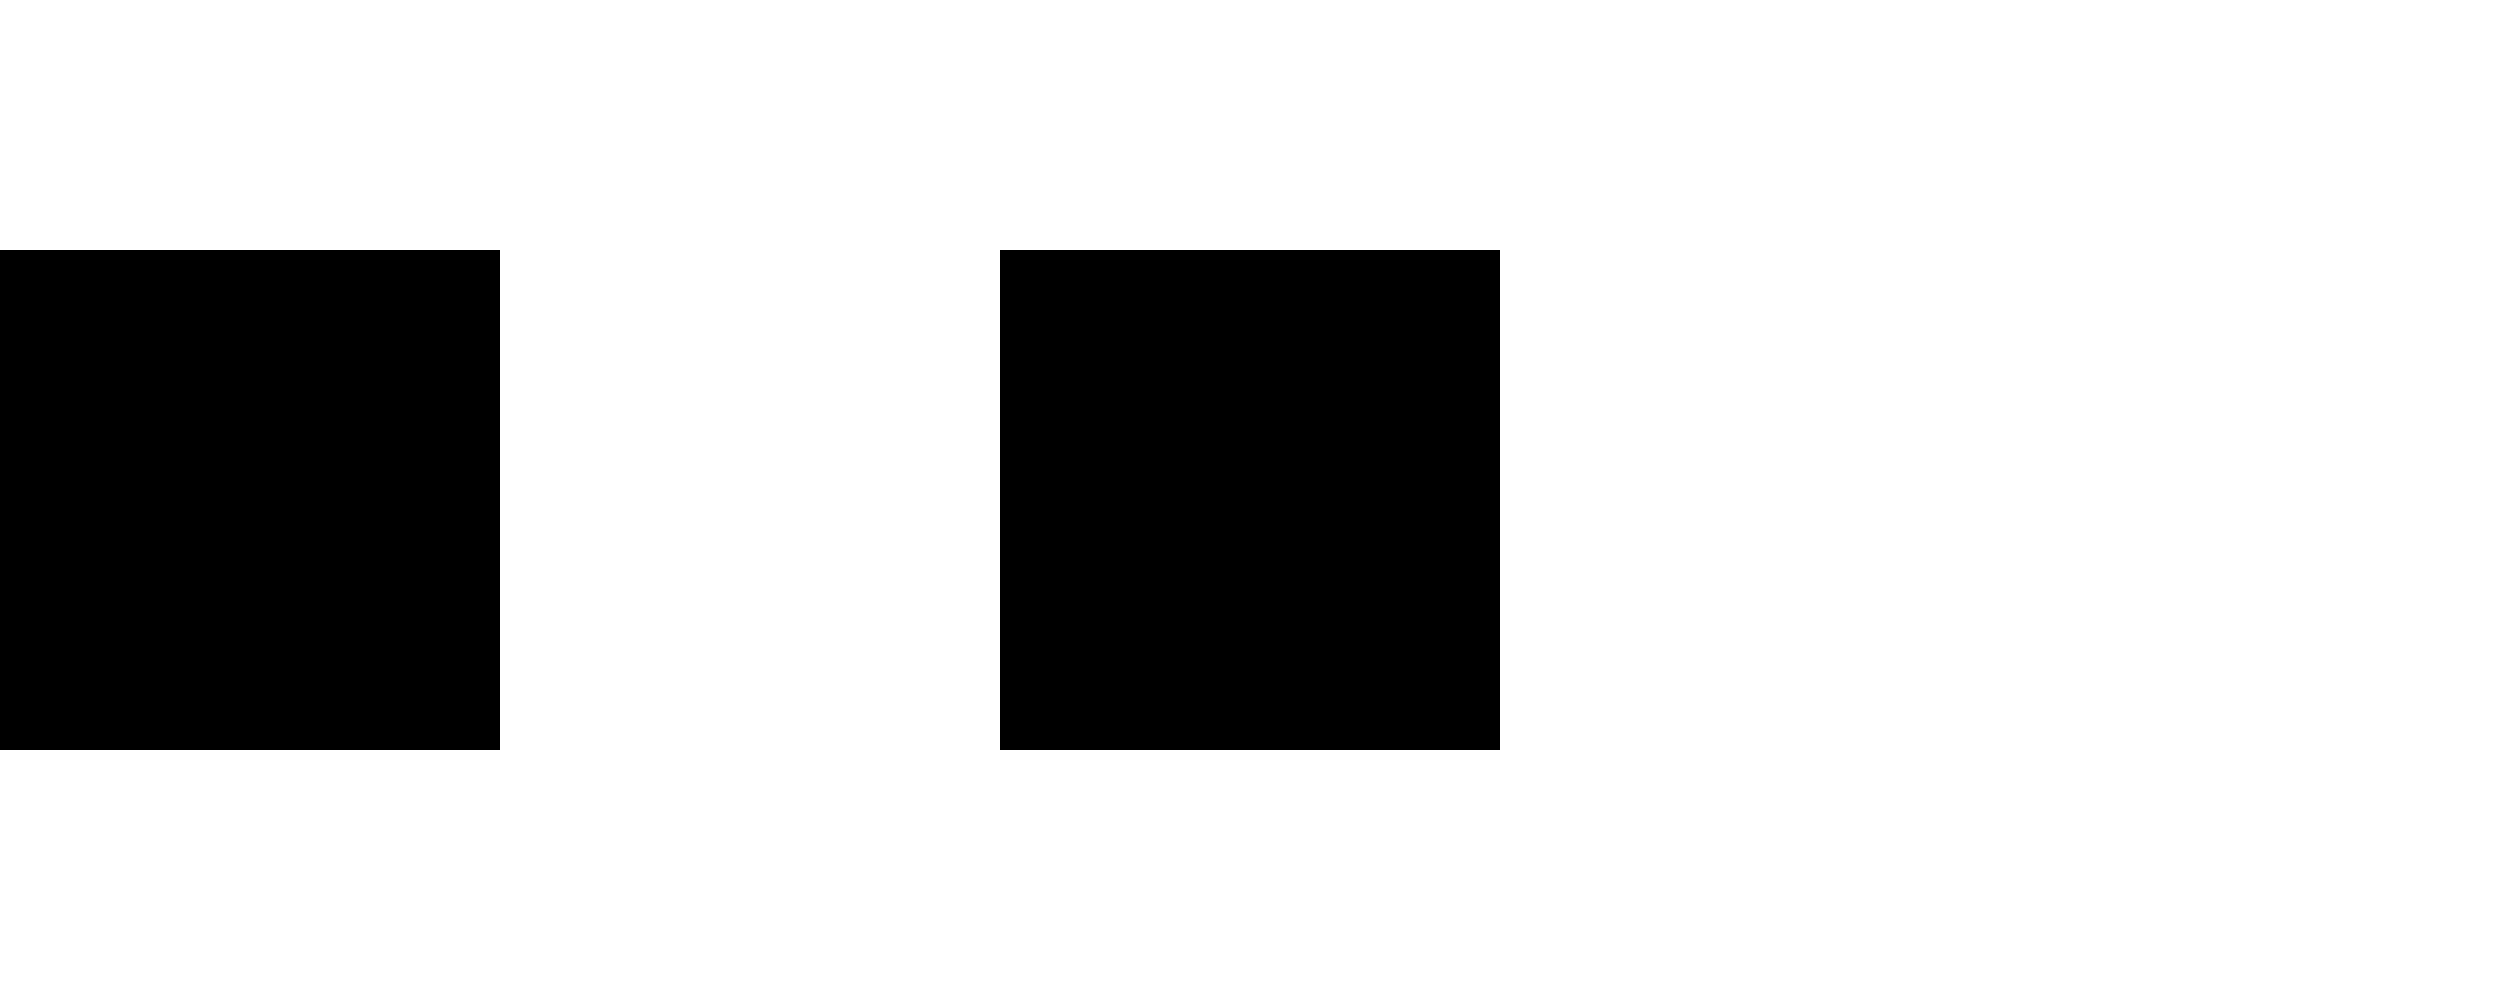
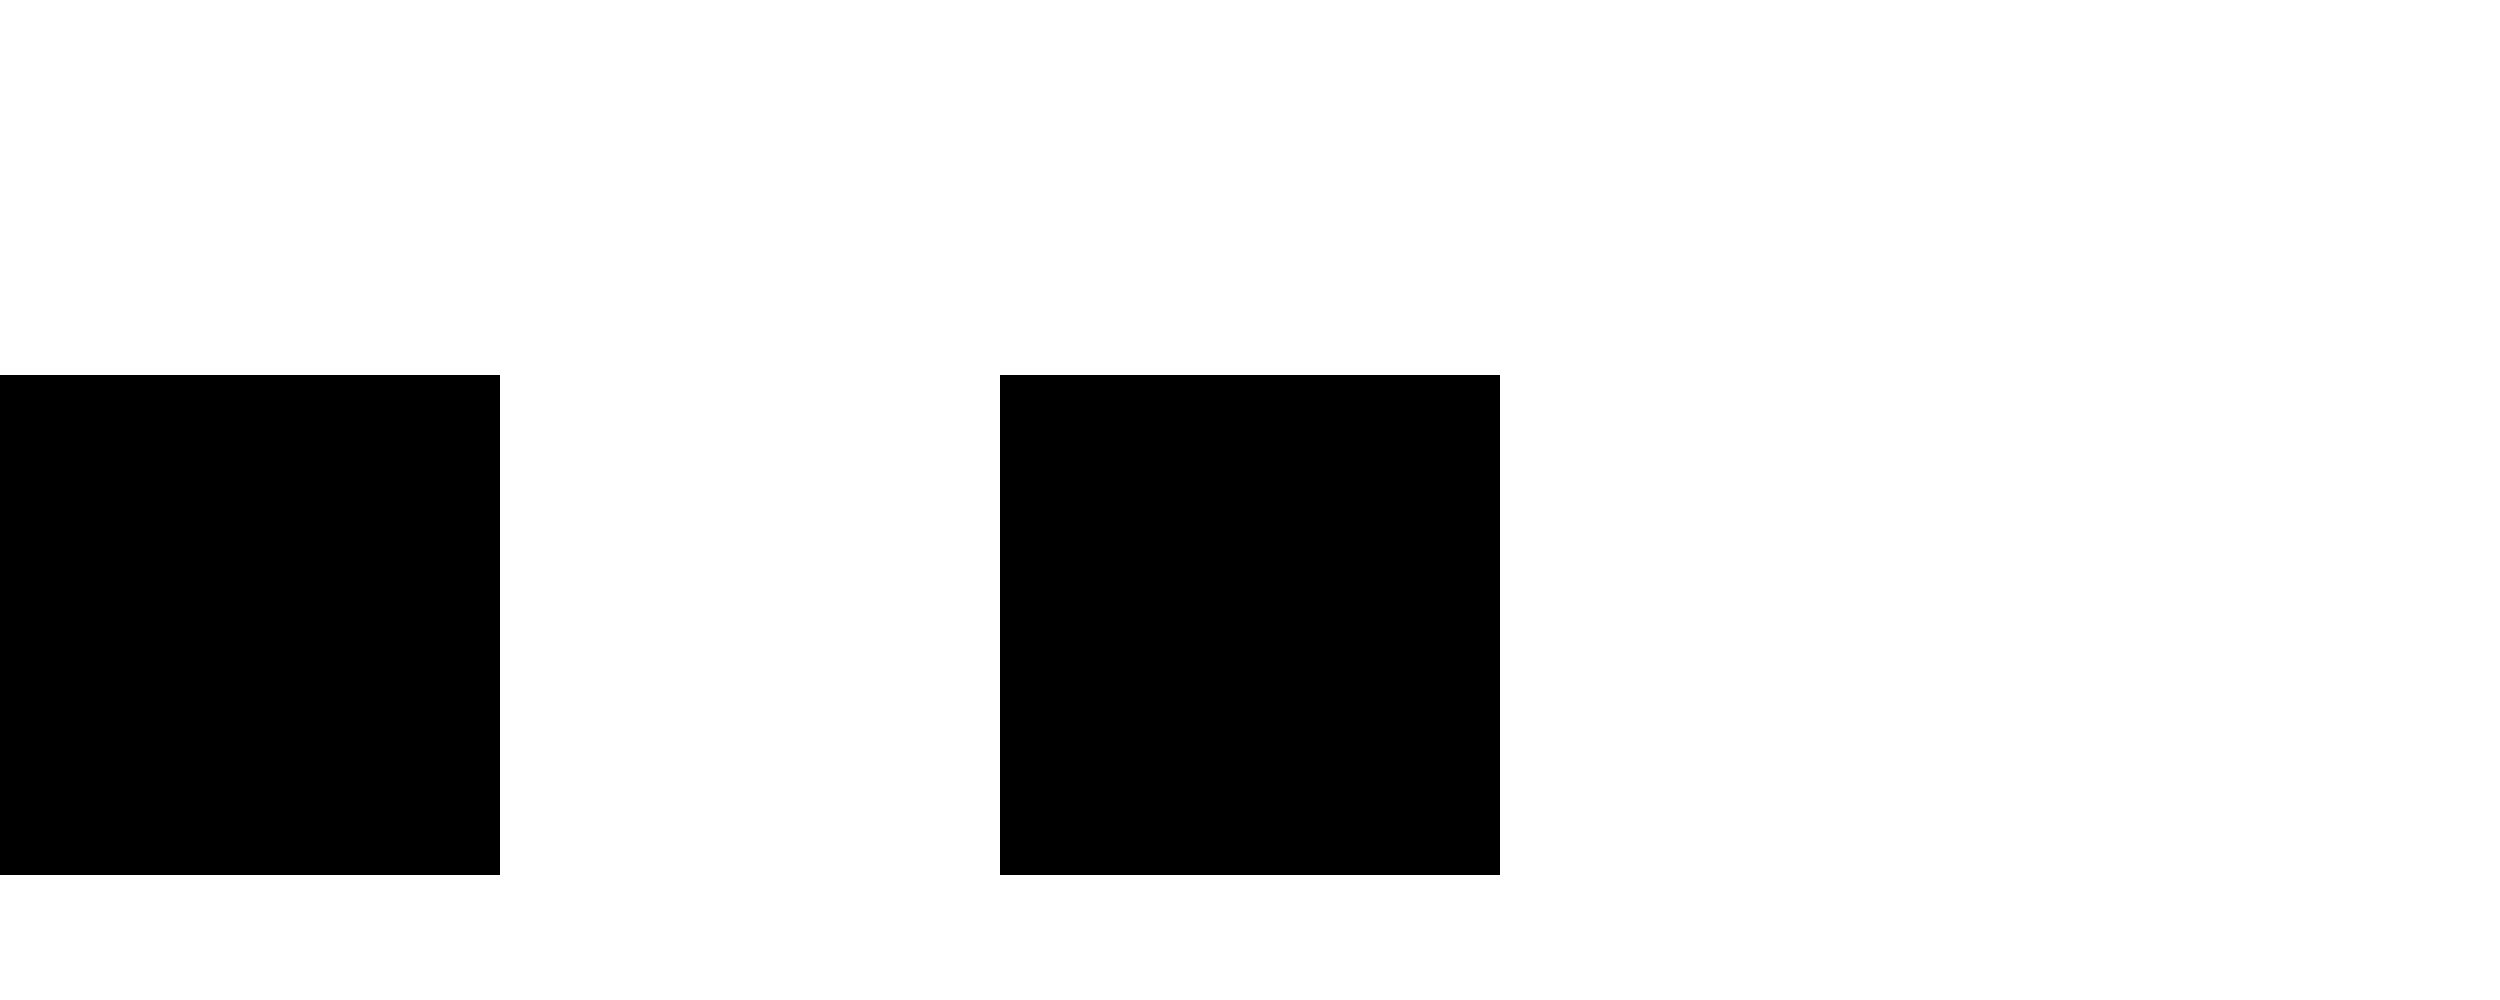
<svg xmlns="http://www.w3.org/2000/svg" viewBox="0,0,40,16" style="padding: 0;margin: 0" width="40" height="16">
-   <rect x="0" y="4" width="8" height="8" style="fill: black" />
-   <rect x="16" y="4" width="8" height="8" style="fill: black" />
+   <rect x="0" y="6" width="8" height="8" style="fill: black" />
+   <rect x="16" y="6" width="8" height="8" style="fill: black" />
</svg>
